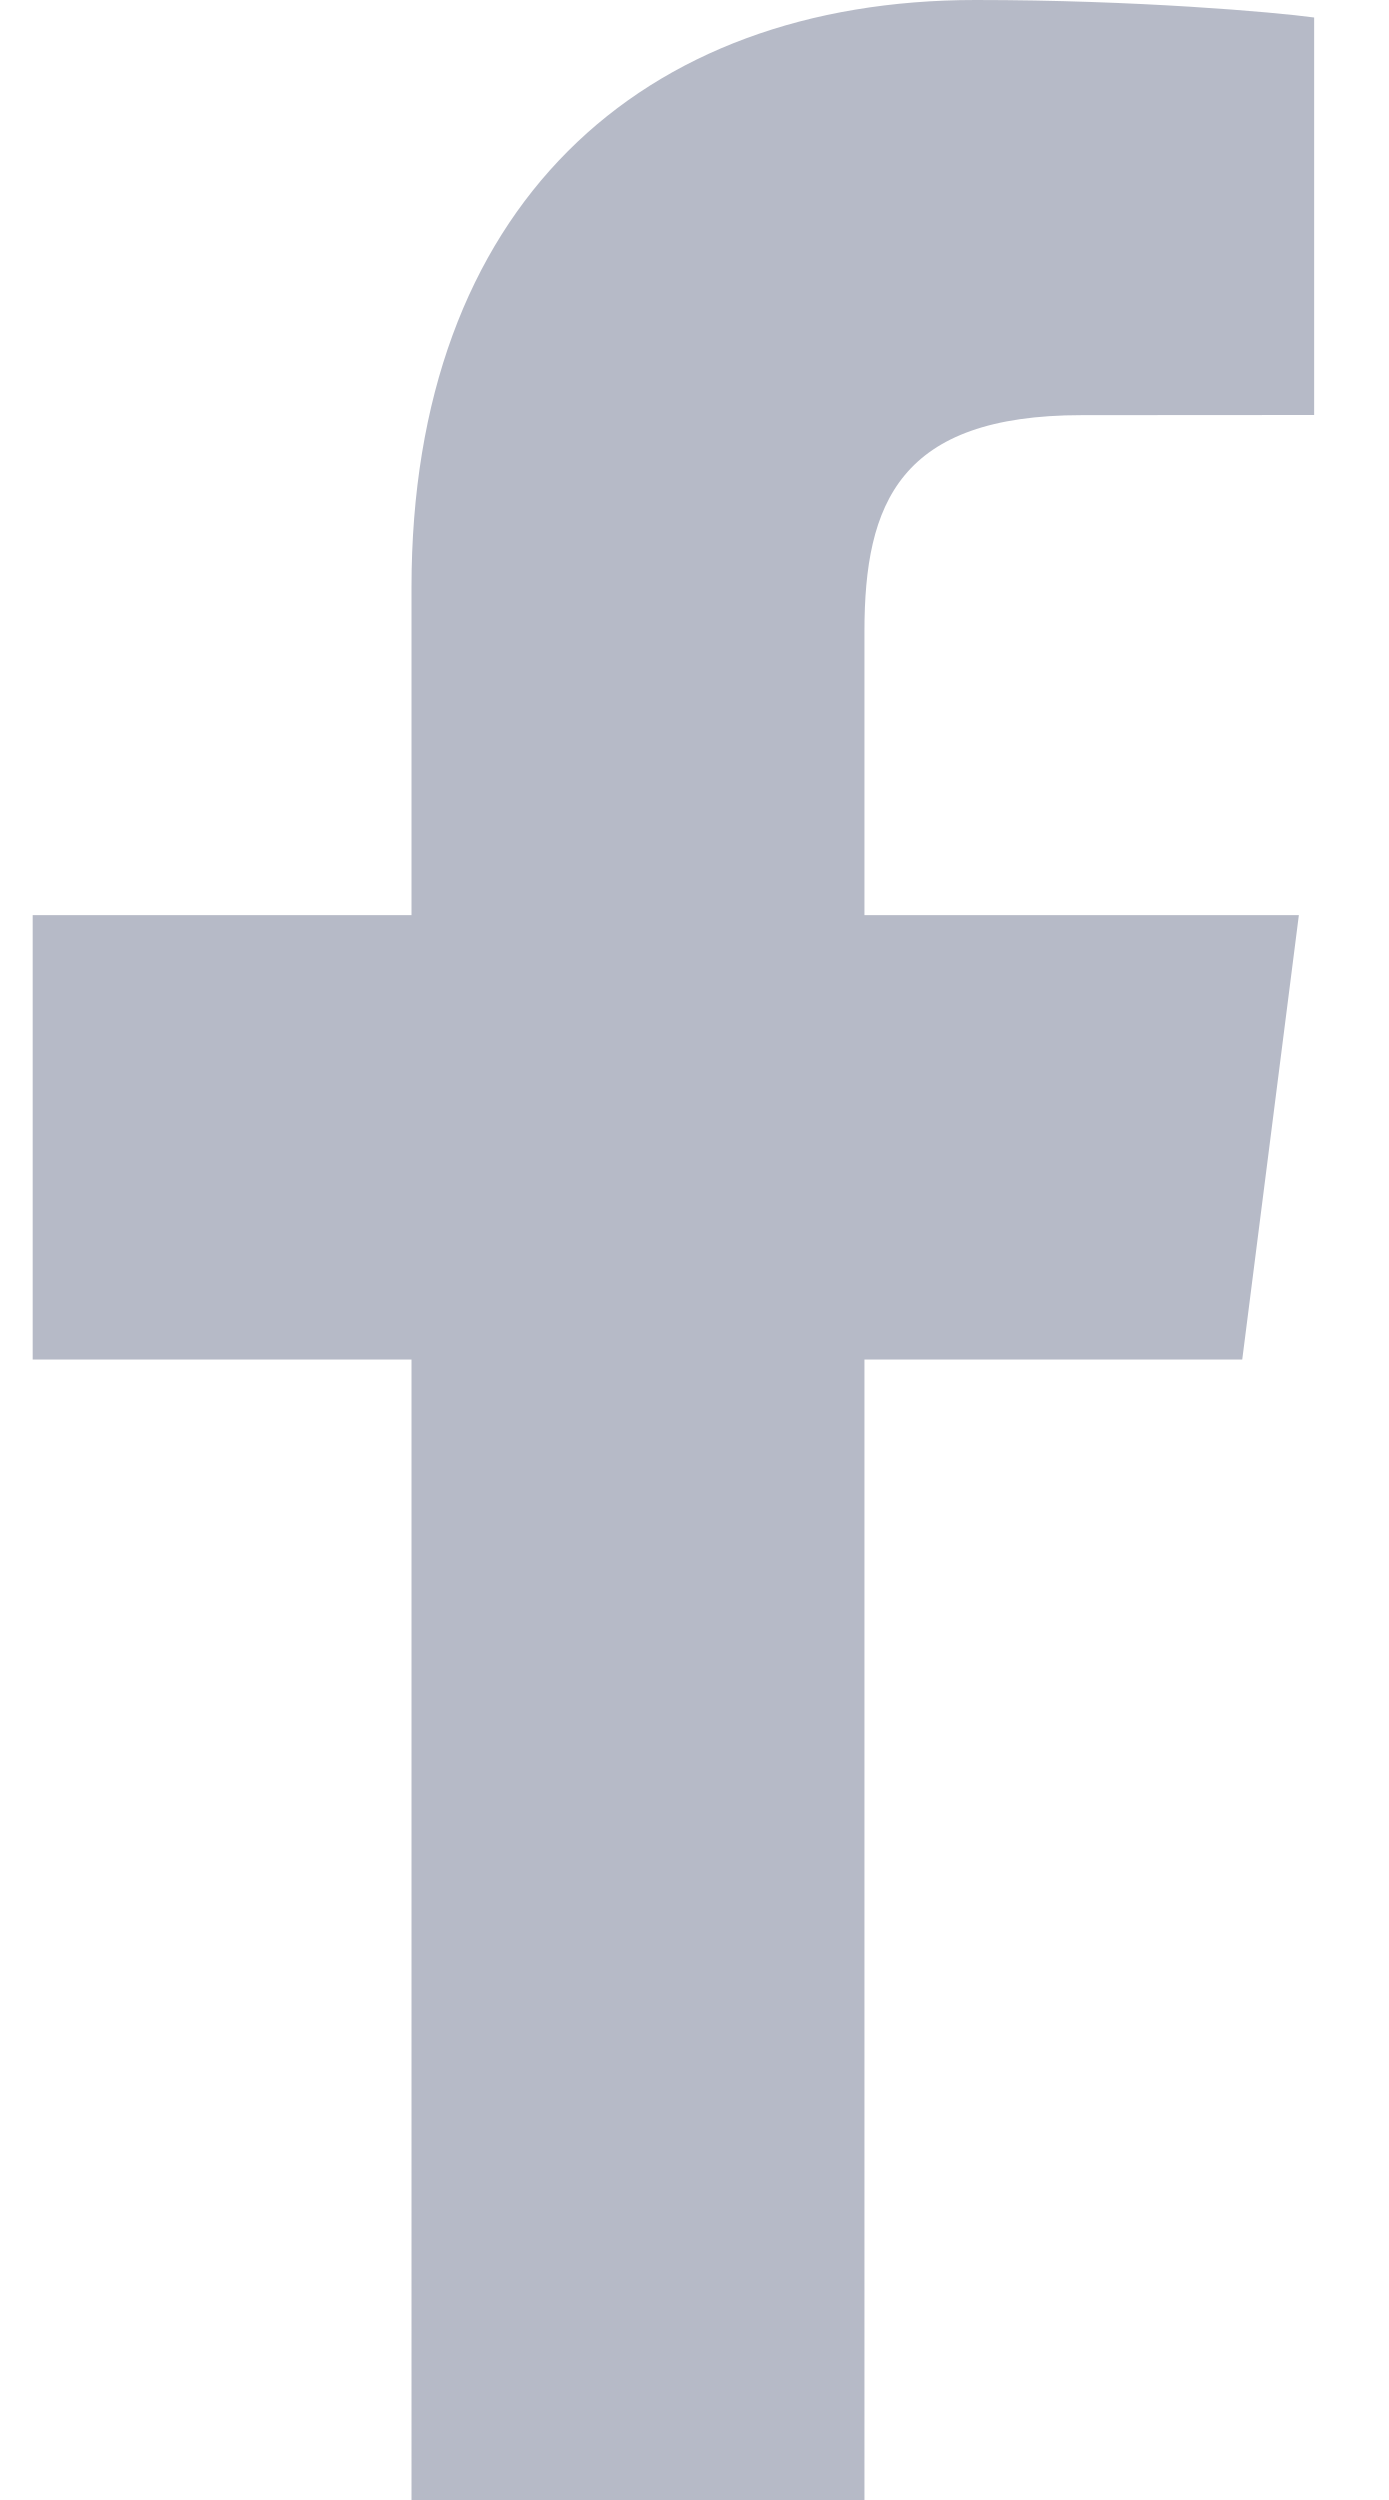
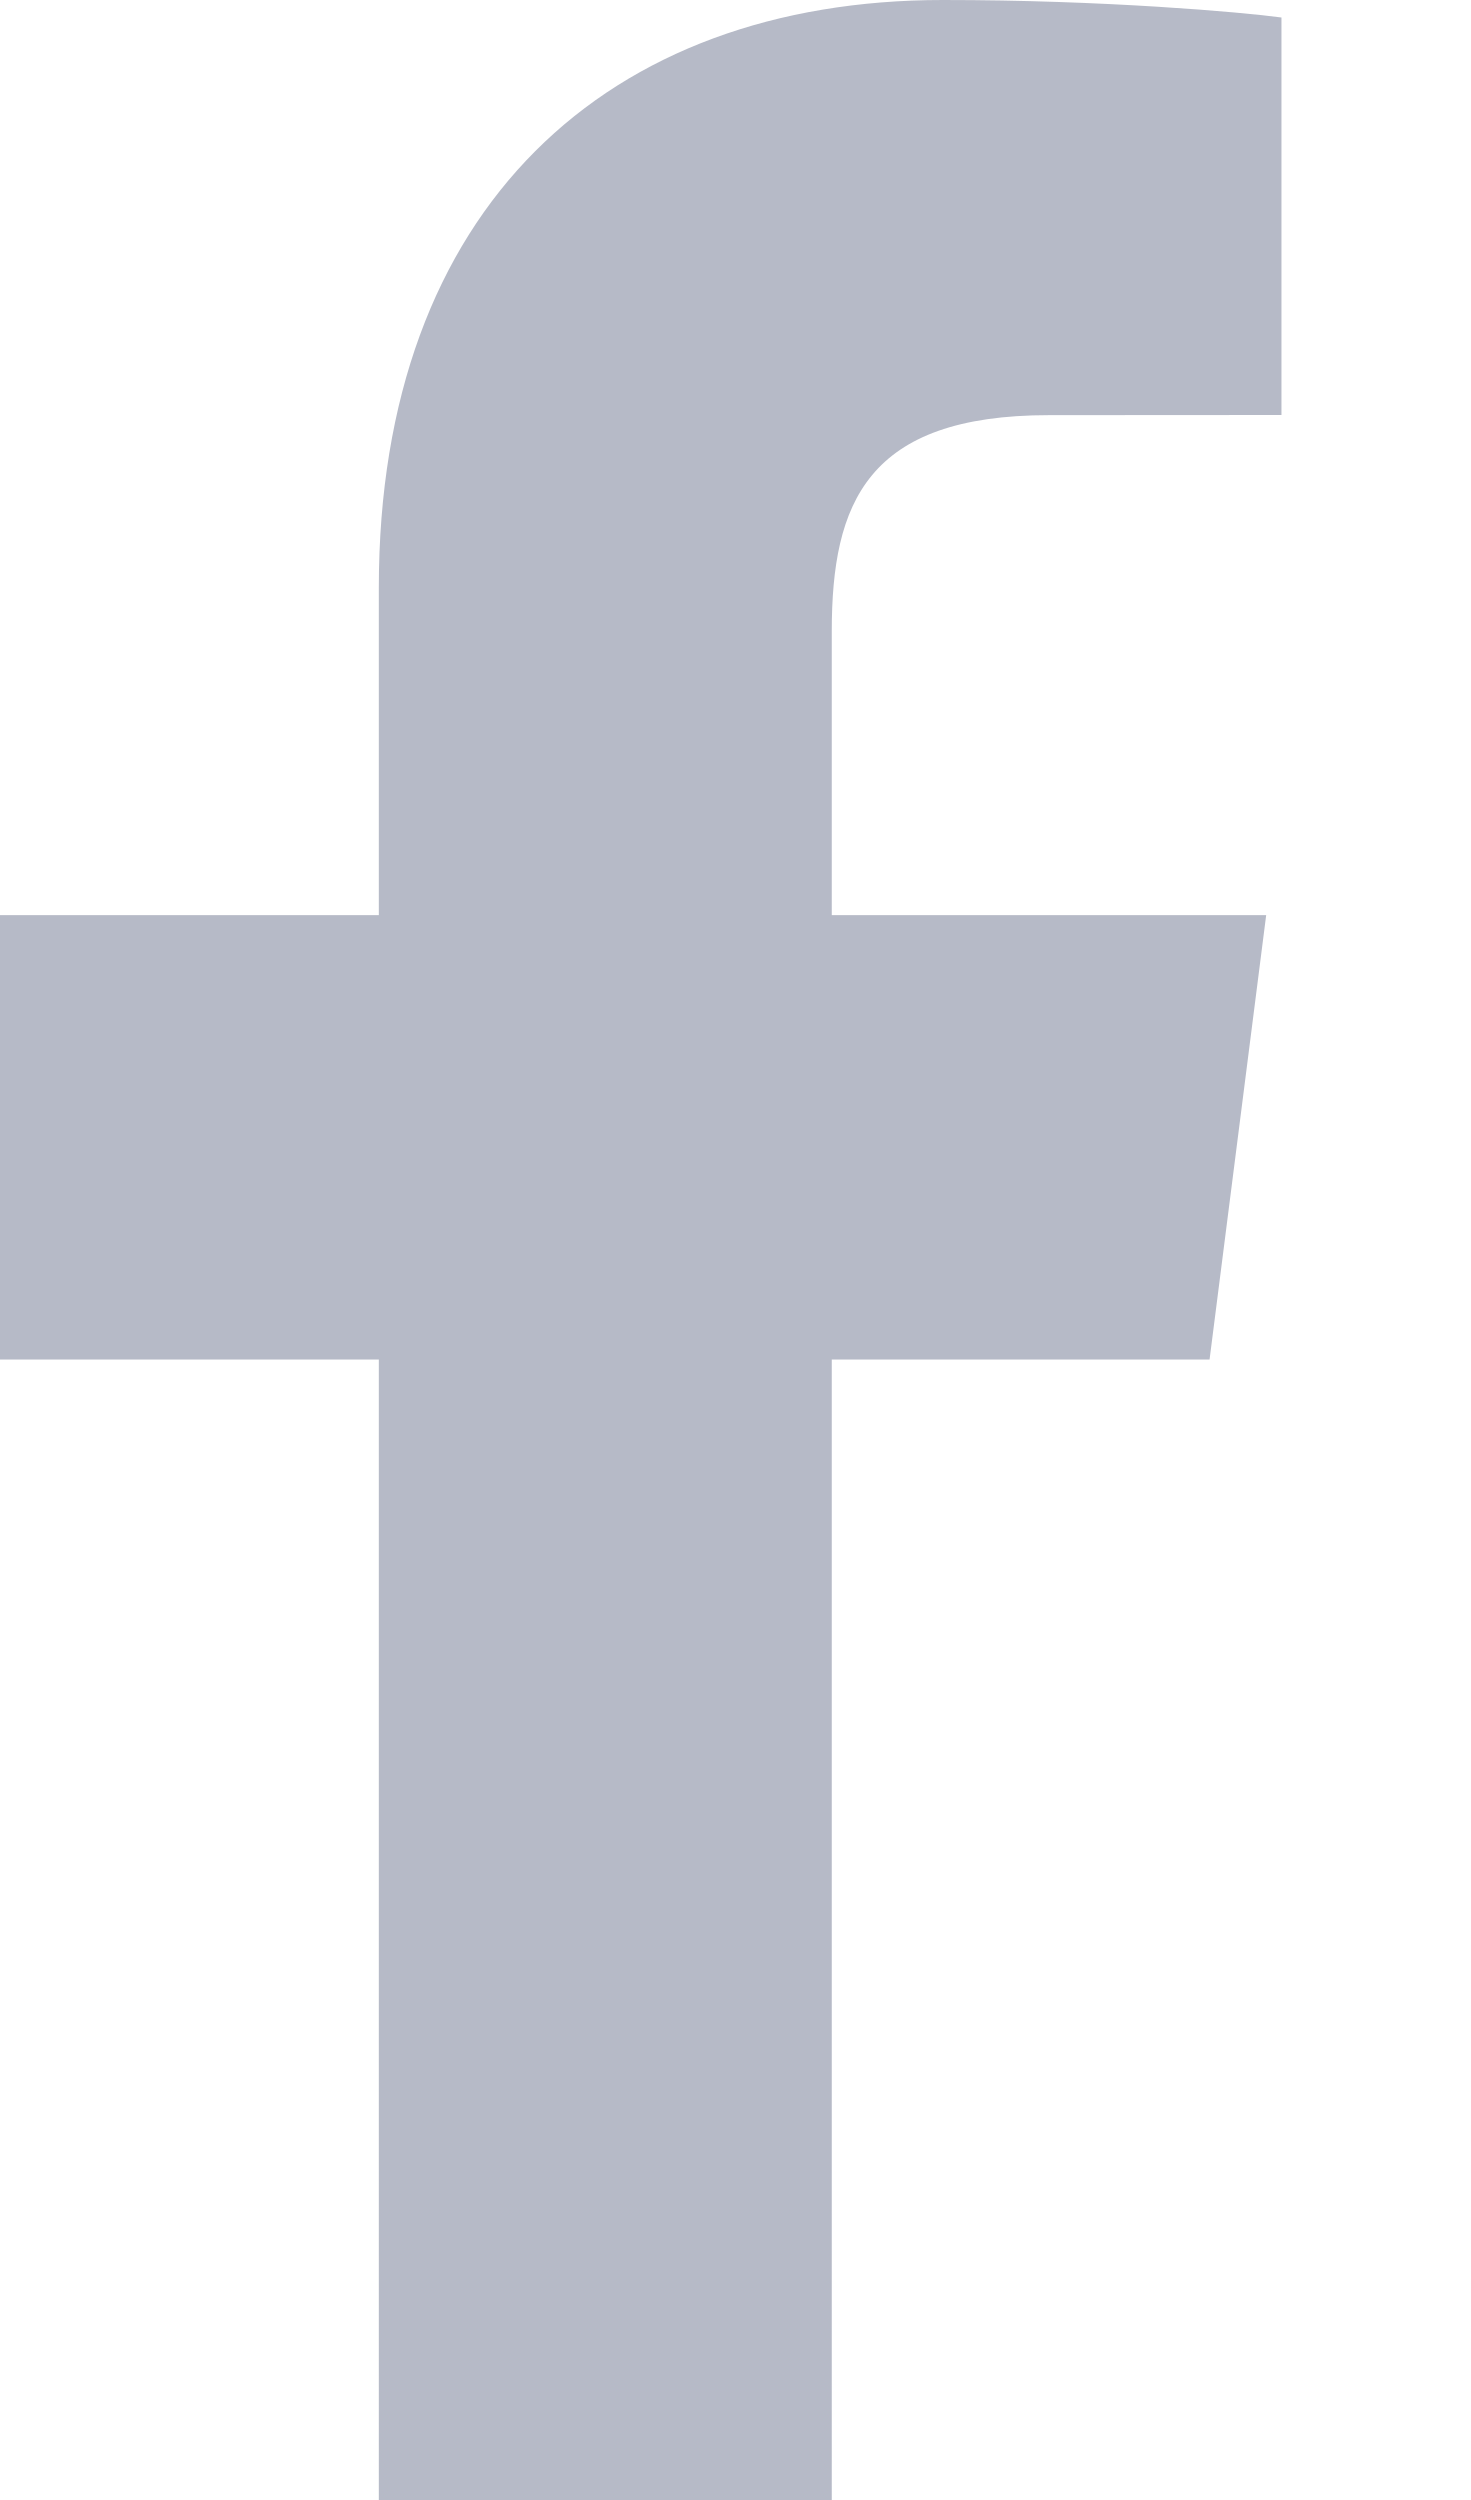
- <svg xmlns="http://www.w3.org/2000/svg" id="facebook" width="10" height="18" viewBox="0 0 9 17" fill="none">
+ <svg xmlns="http://www.w3.org/2000/svg" viewBox="0 0 10 17" fill="none">
  <path d="M5.656 17V9.245H8.225L8.61 6.223H5.656V4.294C5.656 3.419 5.896 2.823 7.134 2.823L8.714 2.822V0.119C8.441 0.082 7.503 -1.65981e-08 6.412 -1.65981e-08C4.135 -1.65981e-08 2.576 1.408 2.576 3.995V6.223H-2.3404e-08V9.245H2.576V17H5.656Z" fill="#B6BAC7" />
</svg>
